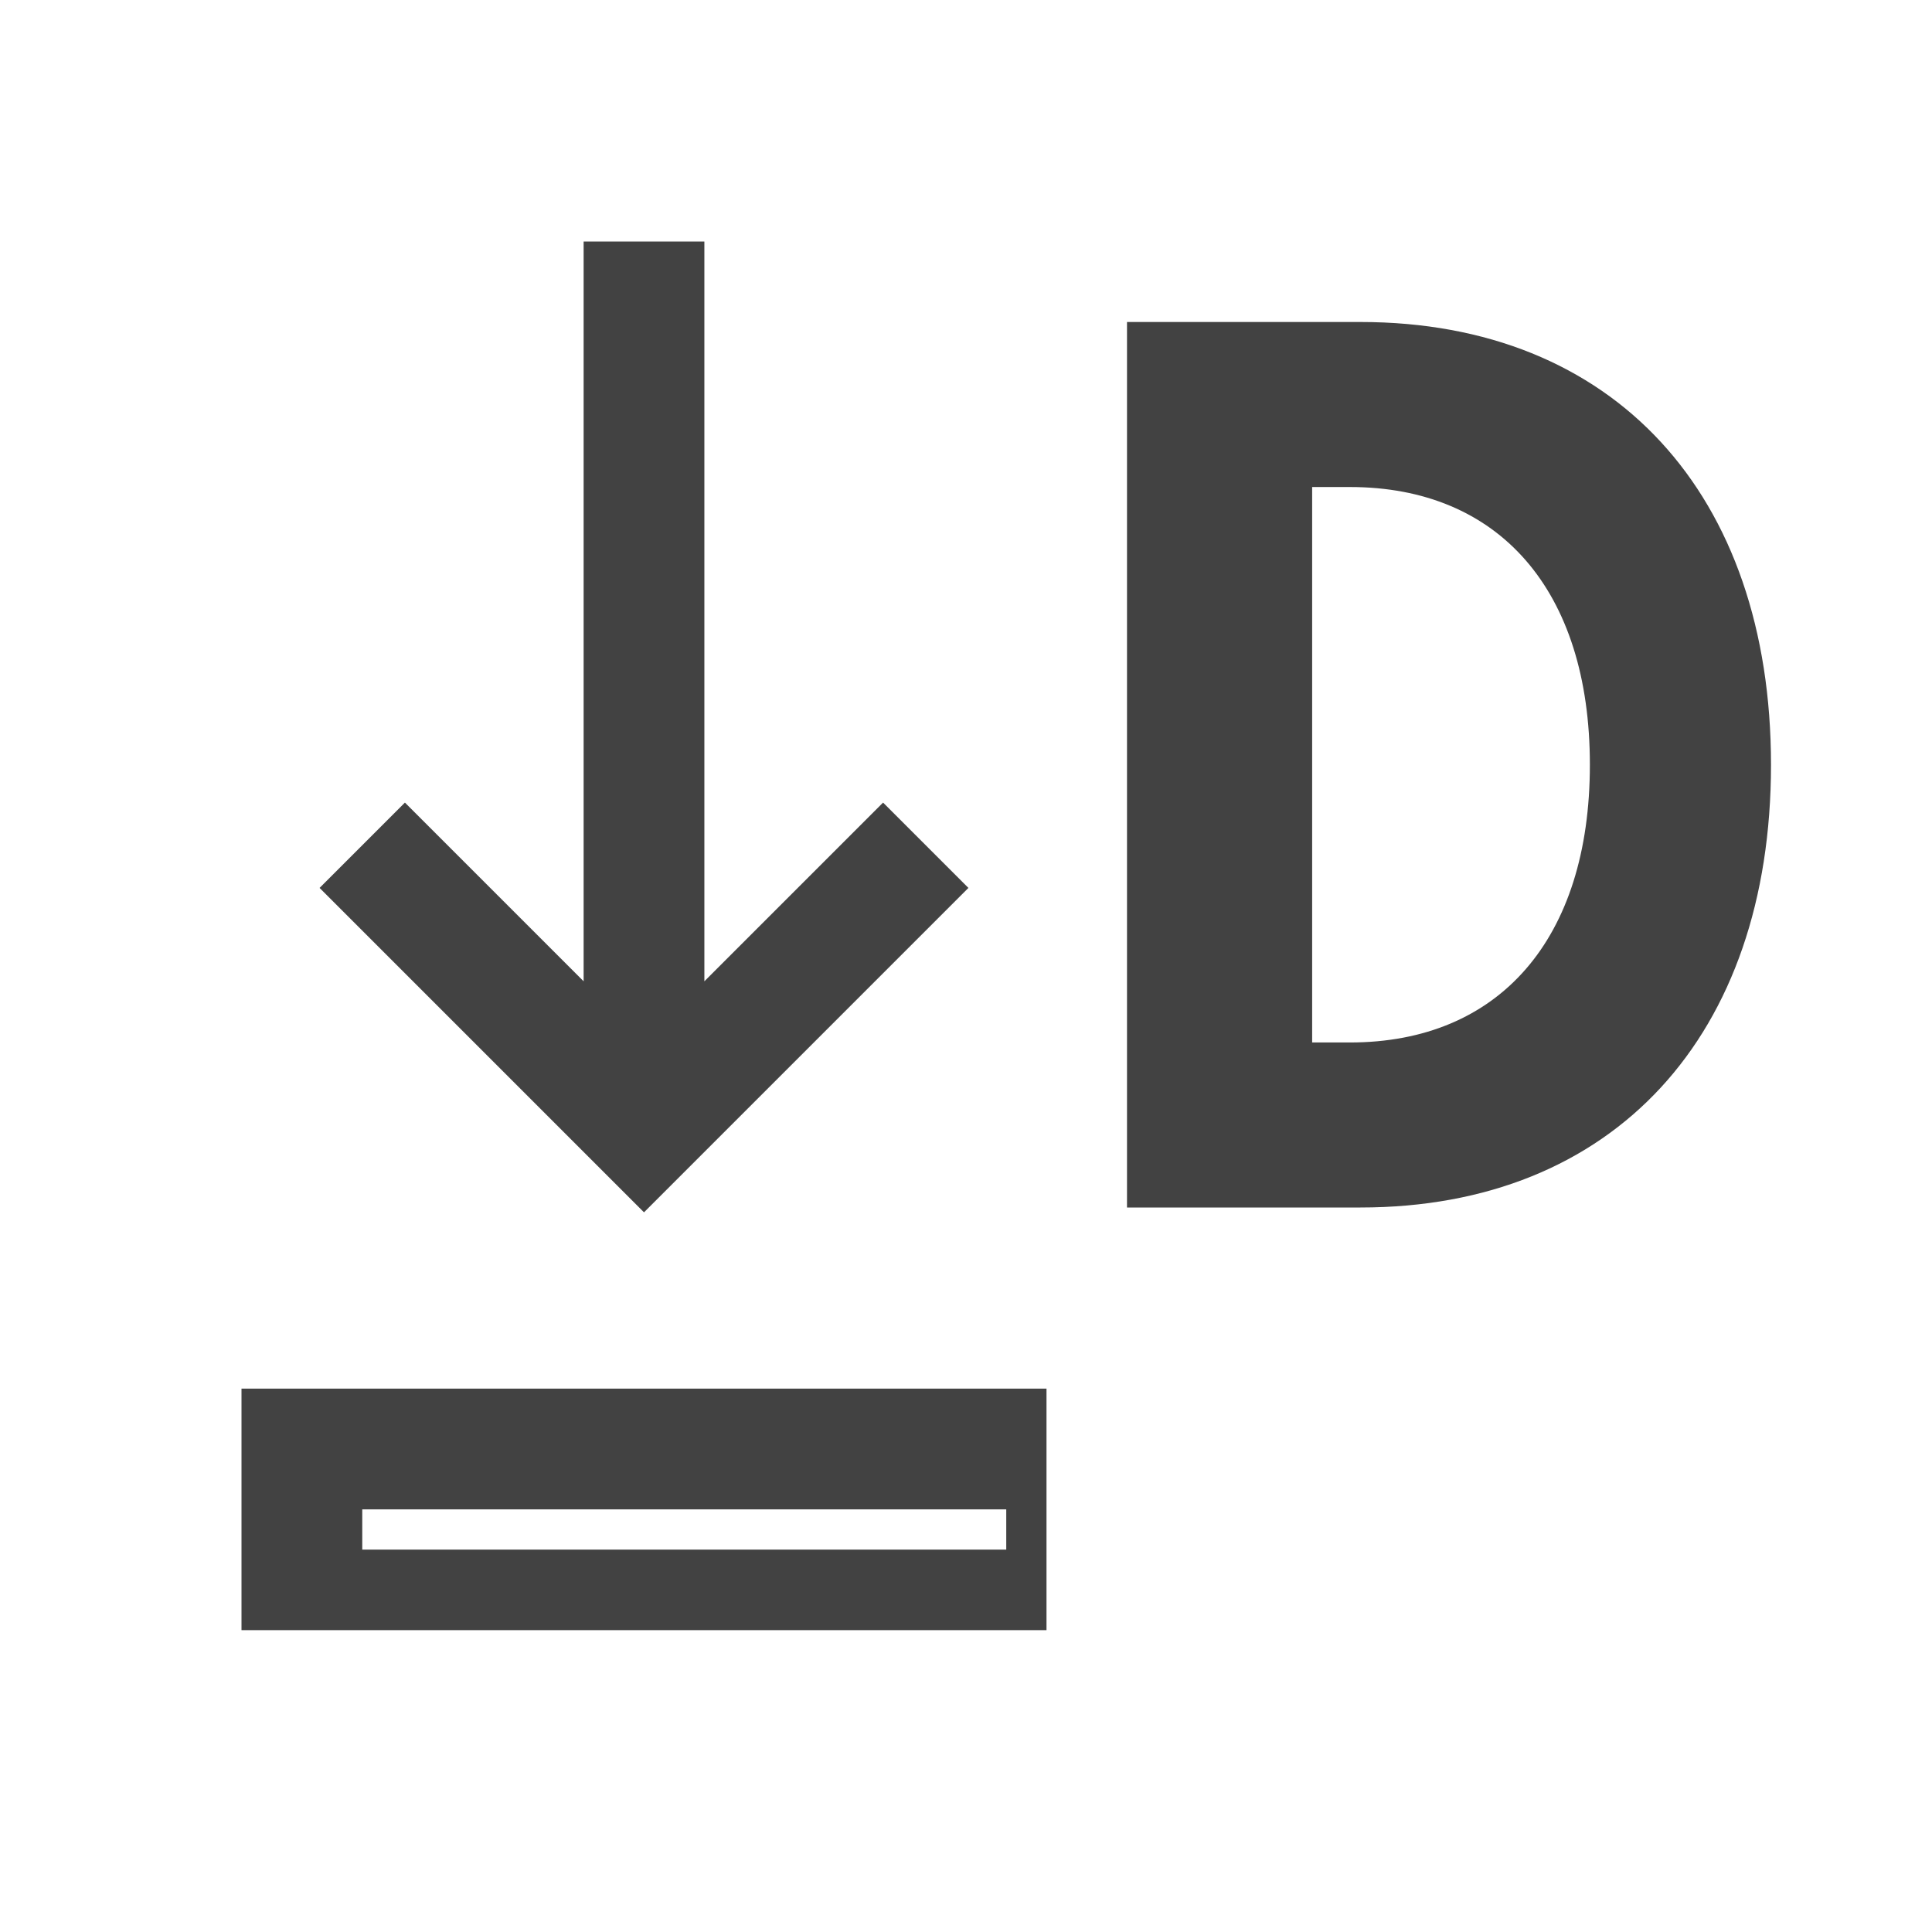
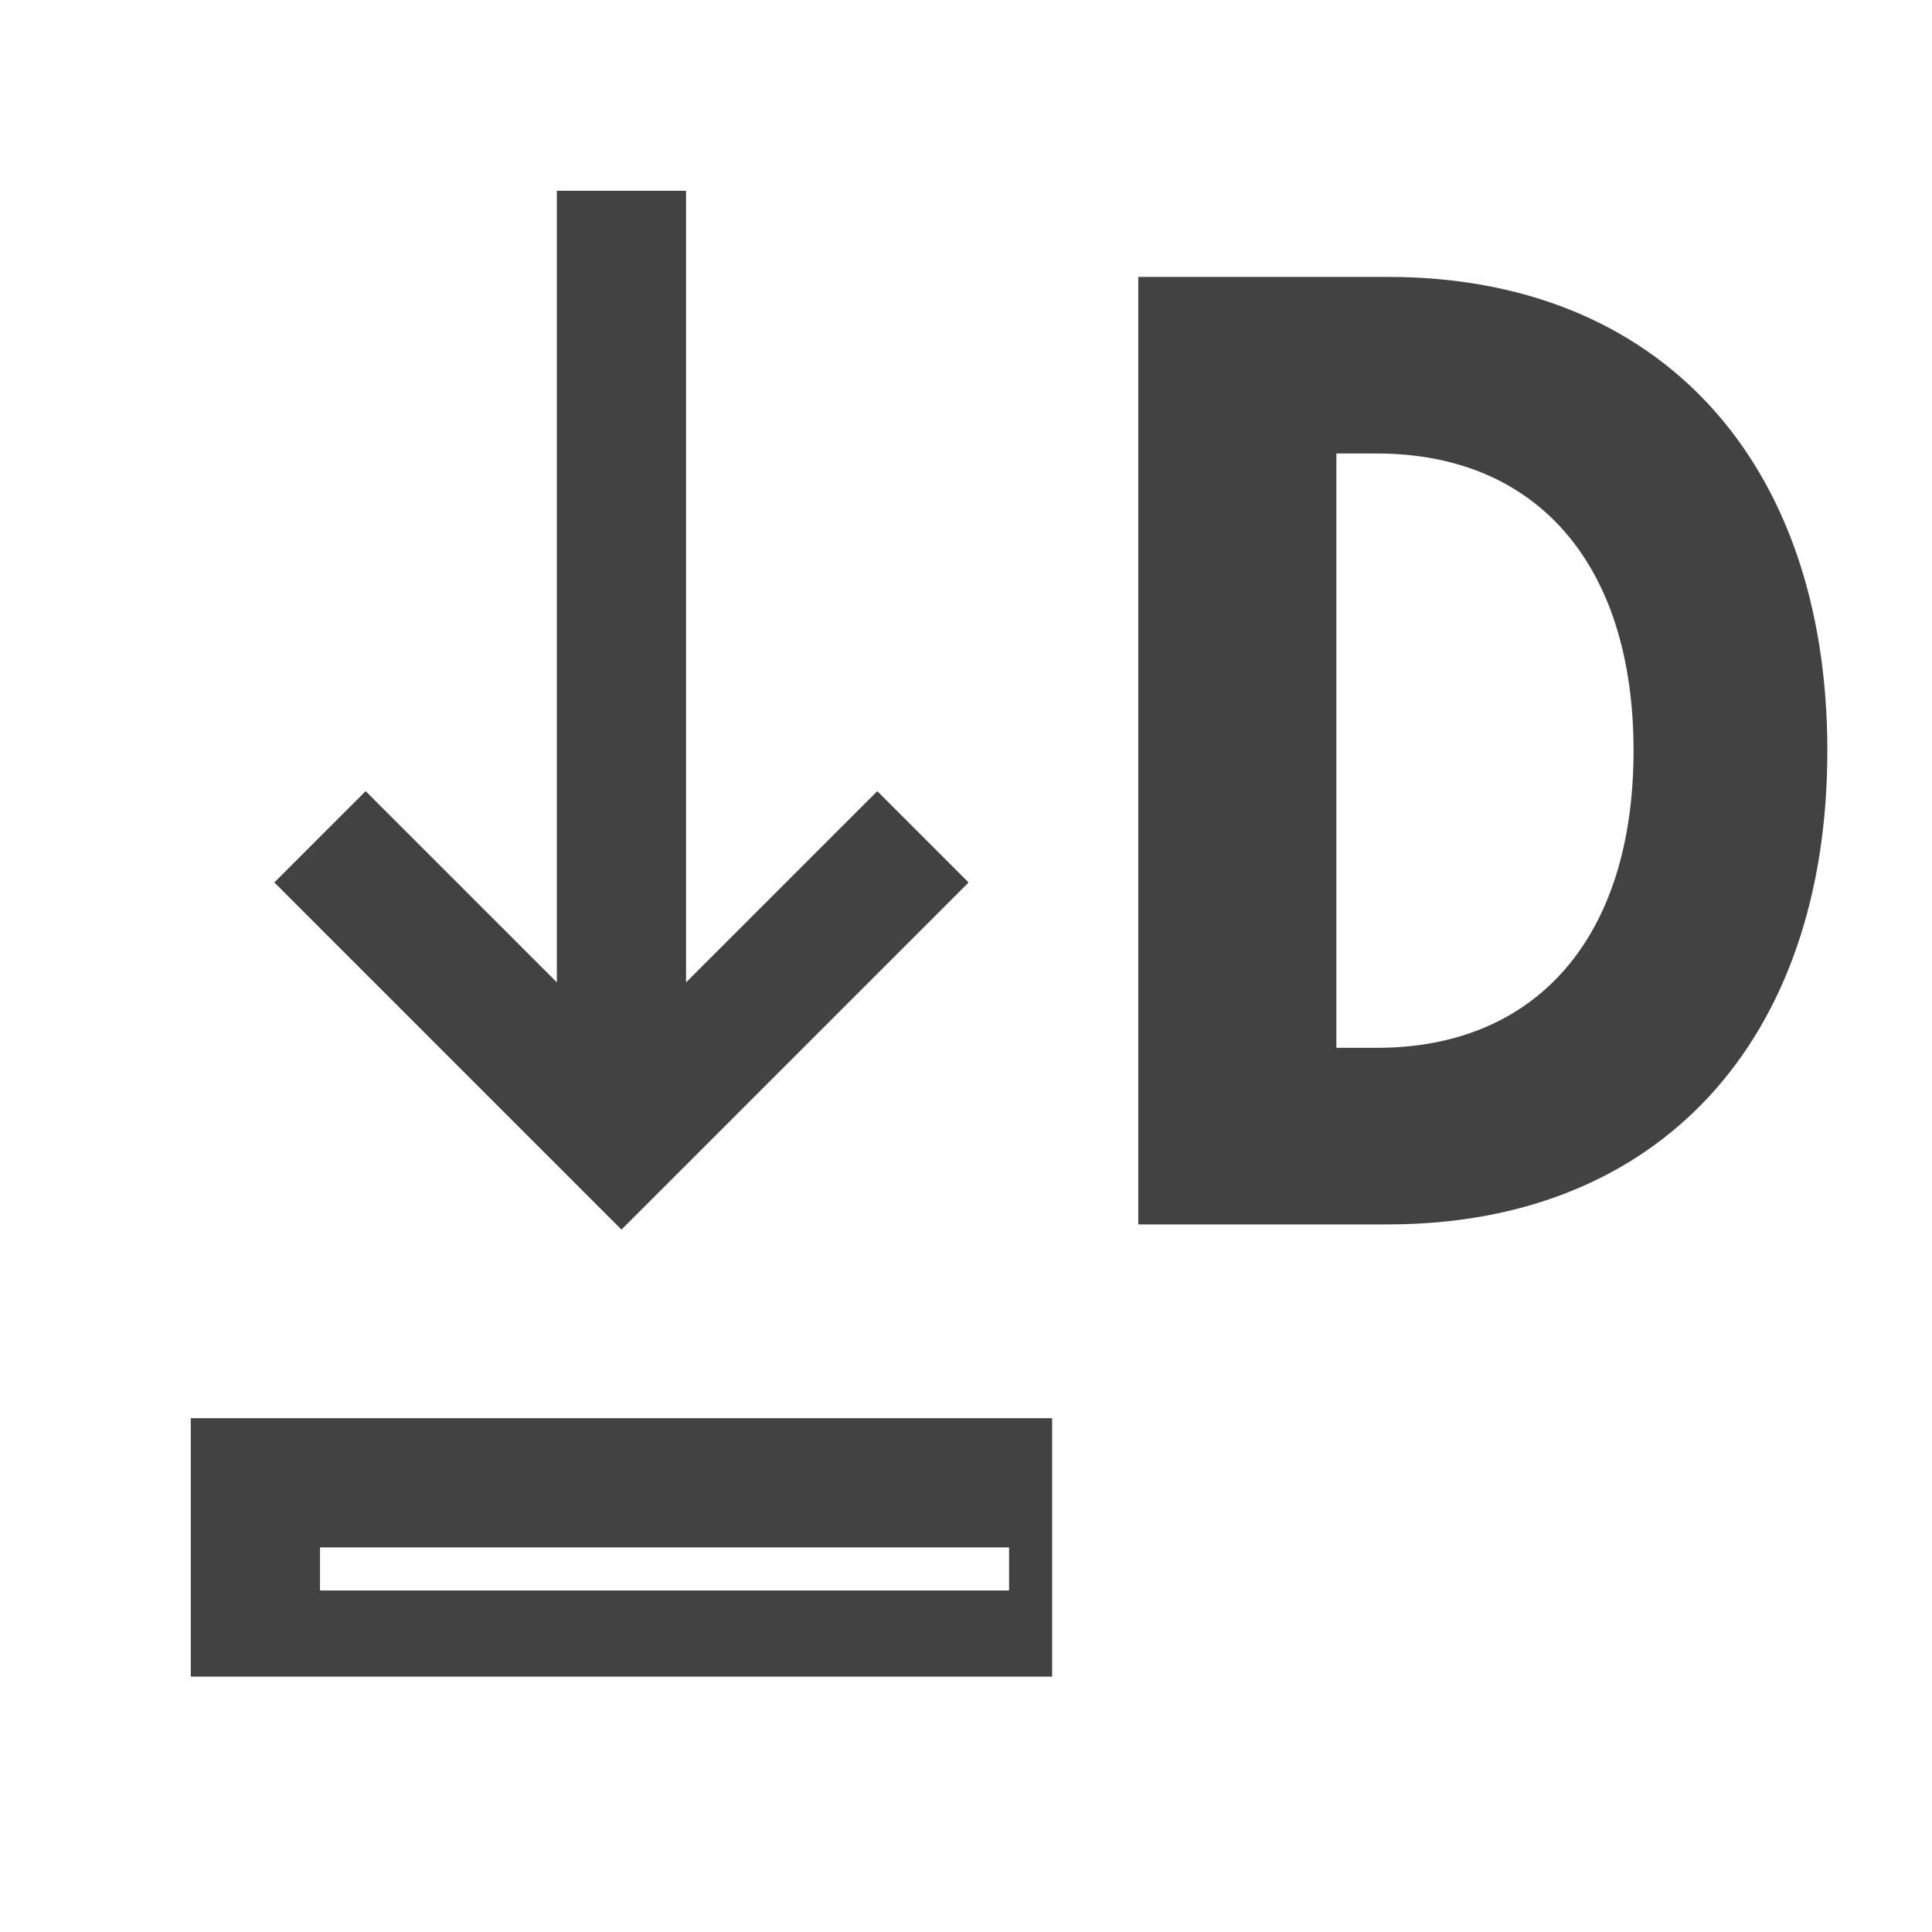
<svg xmlns="http://www.w3.org/2000/svg" viewBox="0 0 24 24" role="img" aria-labelledby="title">
-   <path fill="#424242" d="M7.25 3h1.5v9.19l2.22-2.22 1.06 1.06L8 15.06l-4.03-4.03 1.06-1.06 2.22 2.22V3ZM3 17.25h10v3H3v-3Zm1.5 1.5v.5h8v-.5H4.5ZM14 4h2.9C20.05 4 22 6.14 22 9.5S20.05 15 16.9 15H14V4Zm2.3 2.05v6.9h.47c1.85 0 2.98-1.28 2.98-3.45s-1.13-3.45-2.98-3.45h-.47Z" />
+   <path fill="#424242" transform="translate(-0.84 -0.84) scale(1.07)" d="M7.25 3h1.5v9.19l2.22-2.22 1.06 1.06L8 15.06l-4.03-4.03 1.06-1.06 2.22 2.22V3ZM3 17.25h10v3H3v-3Zm1.5 1.5v.5h8v-.5H4.5ZM14 4h2.9C20.05 4 22 6.14 22 9.5S20.05 15 16.9 15H14V4Zm2.3 2.05v6.9h.47c1.85 0 2.98-1.28 2.98-3.45s-1.13-3.45-2.98-3.45h-.47Z" />
</svg>
